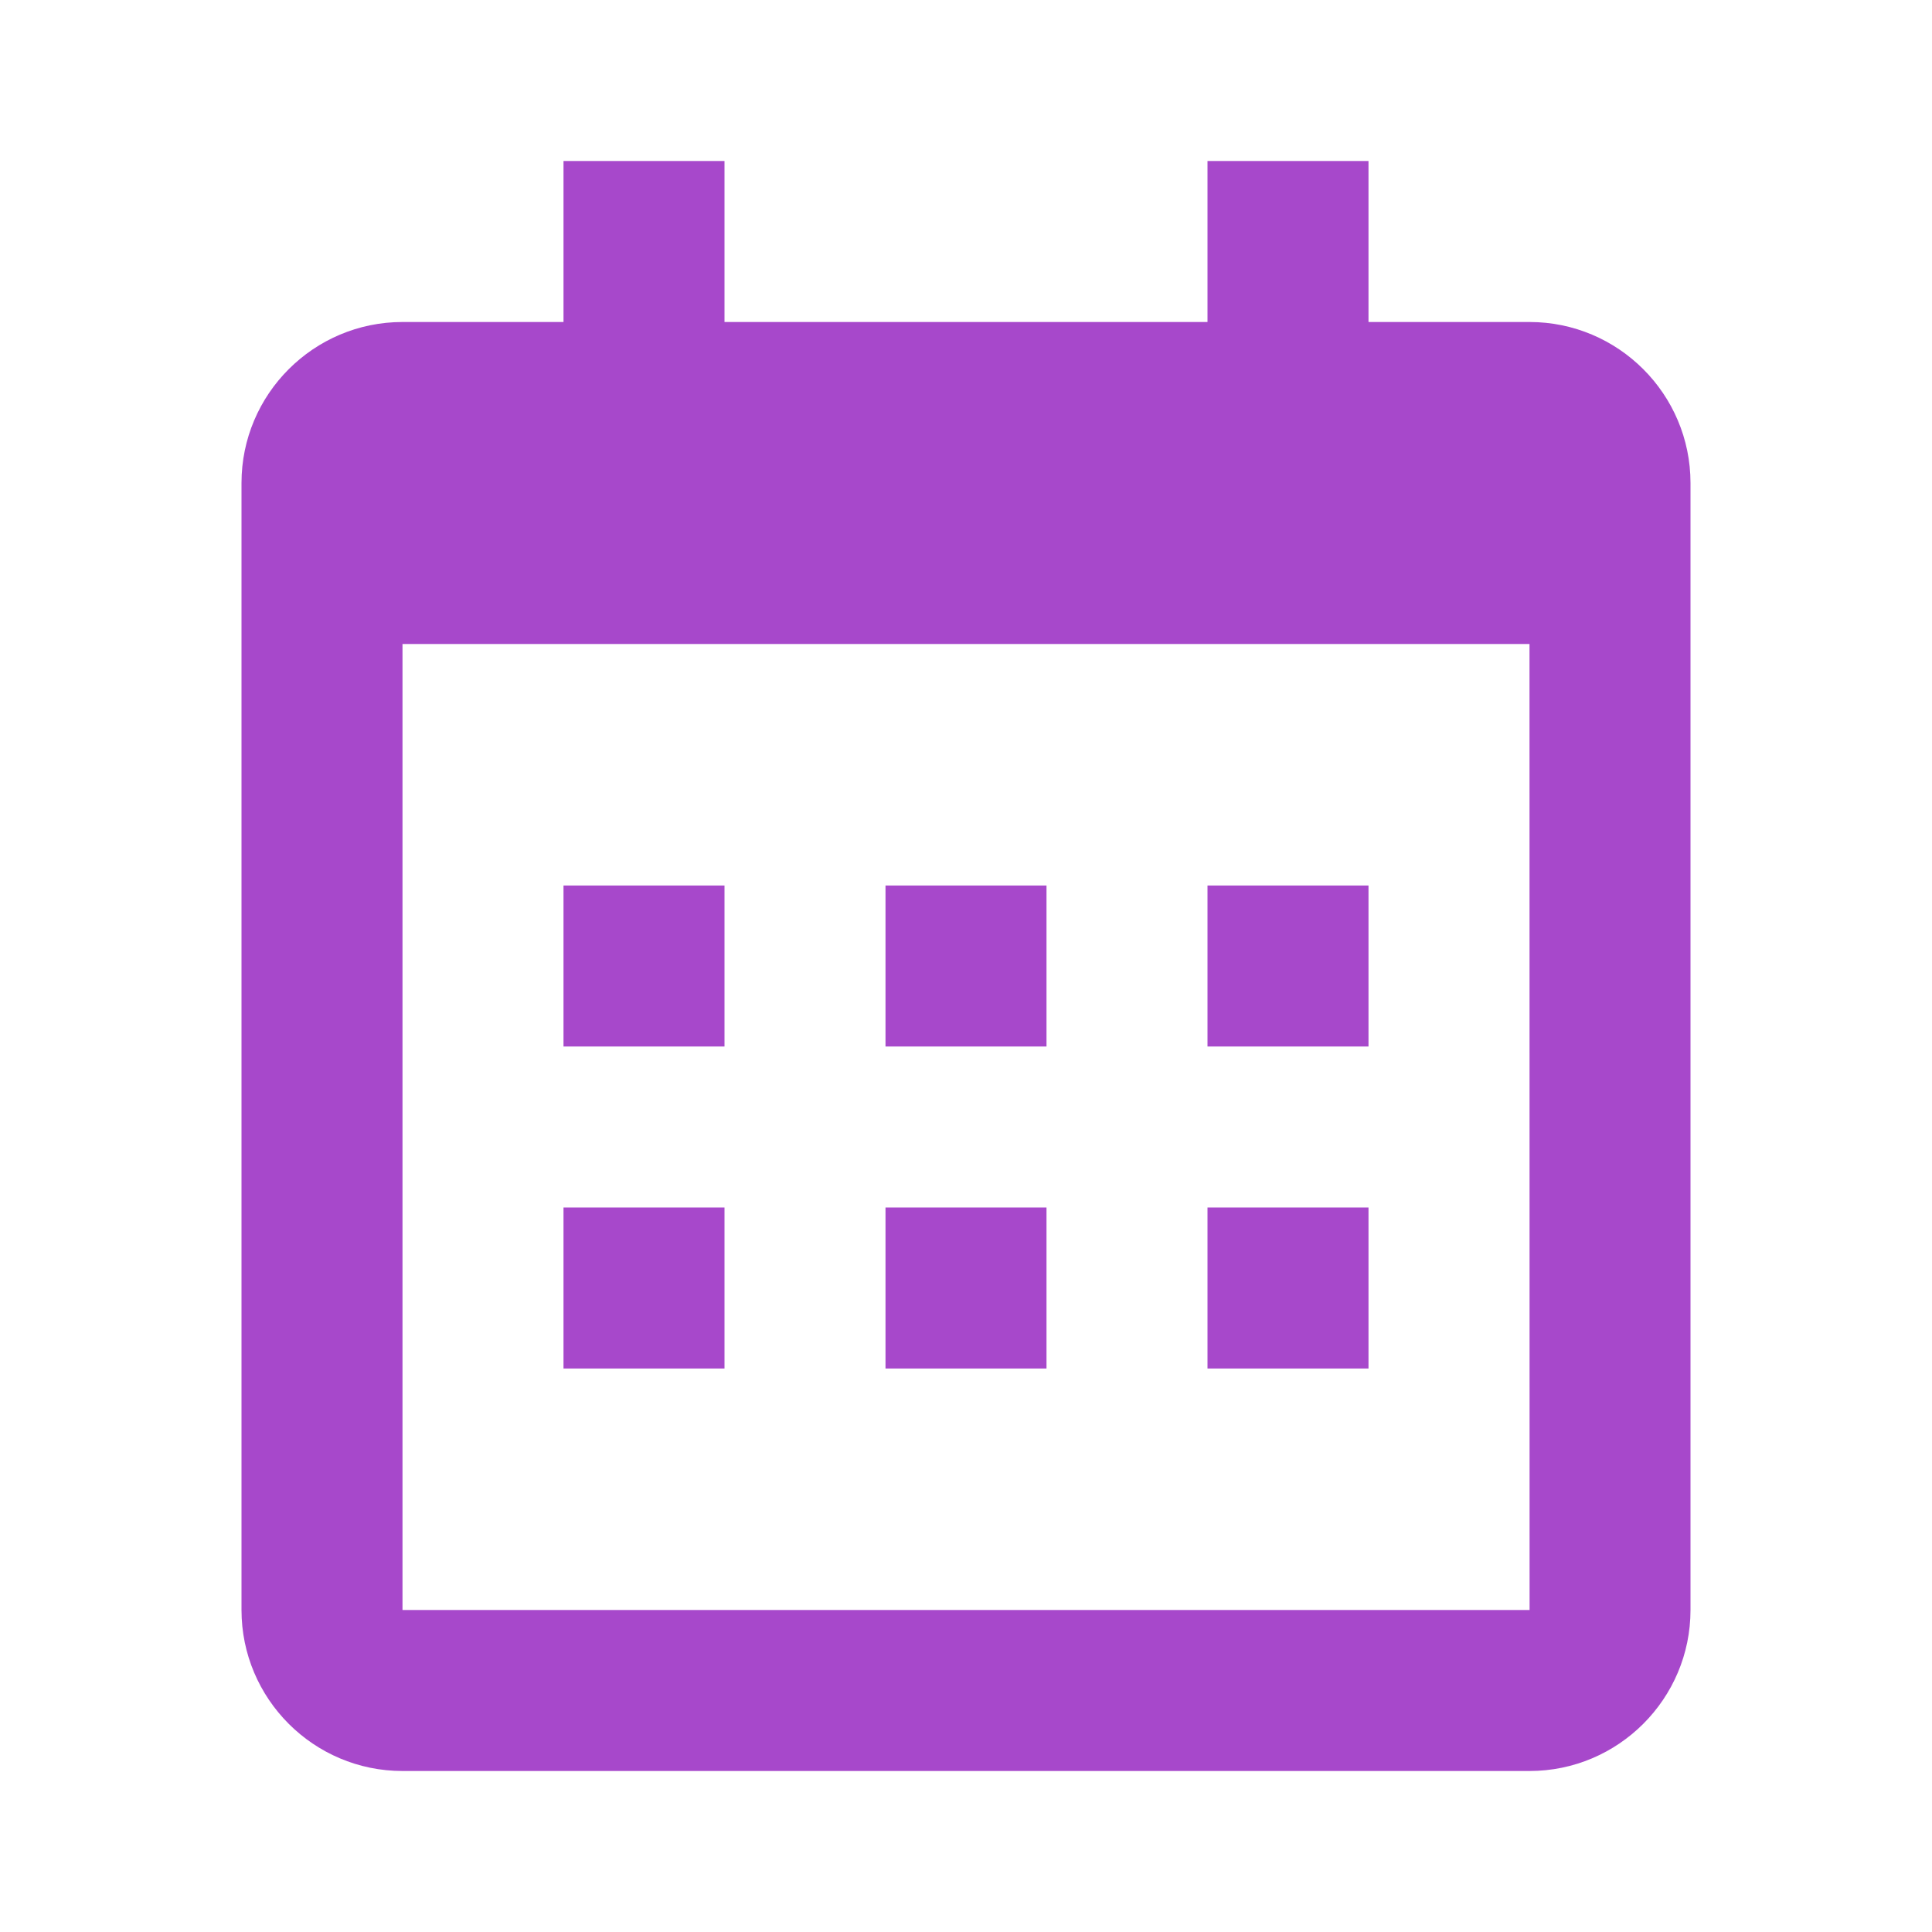
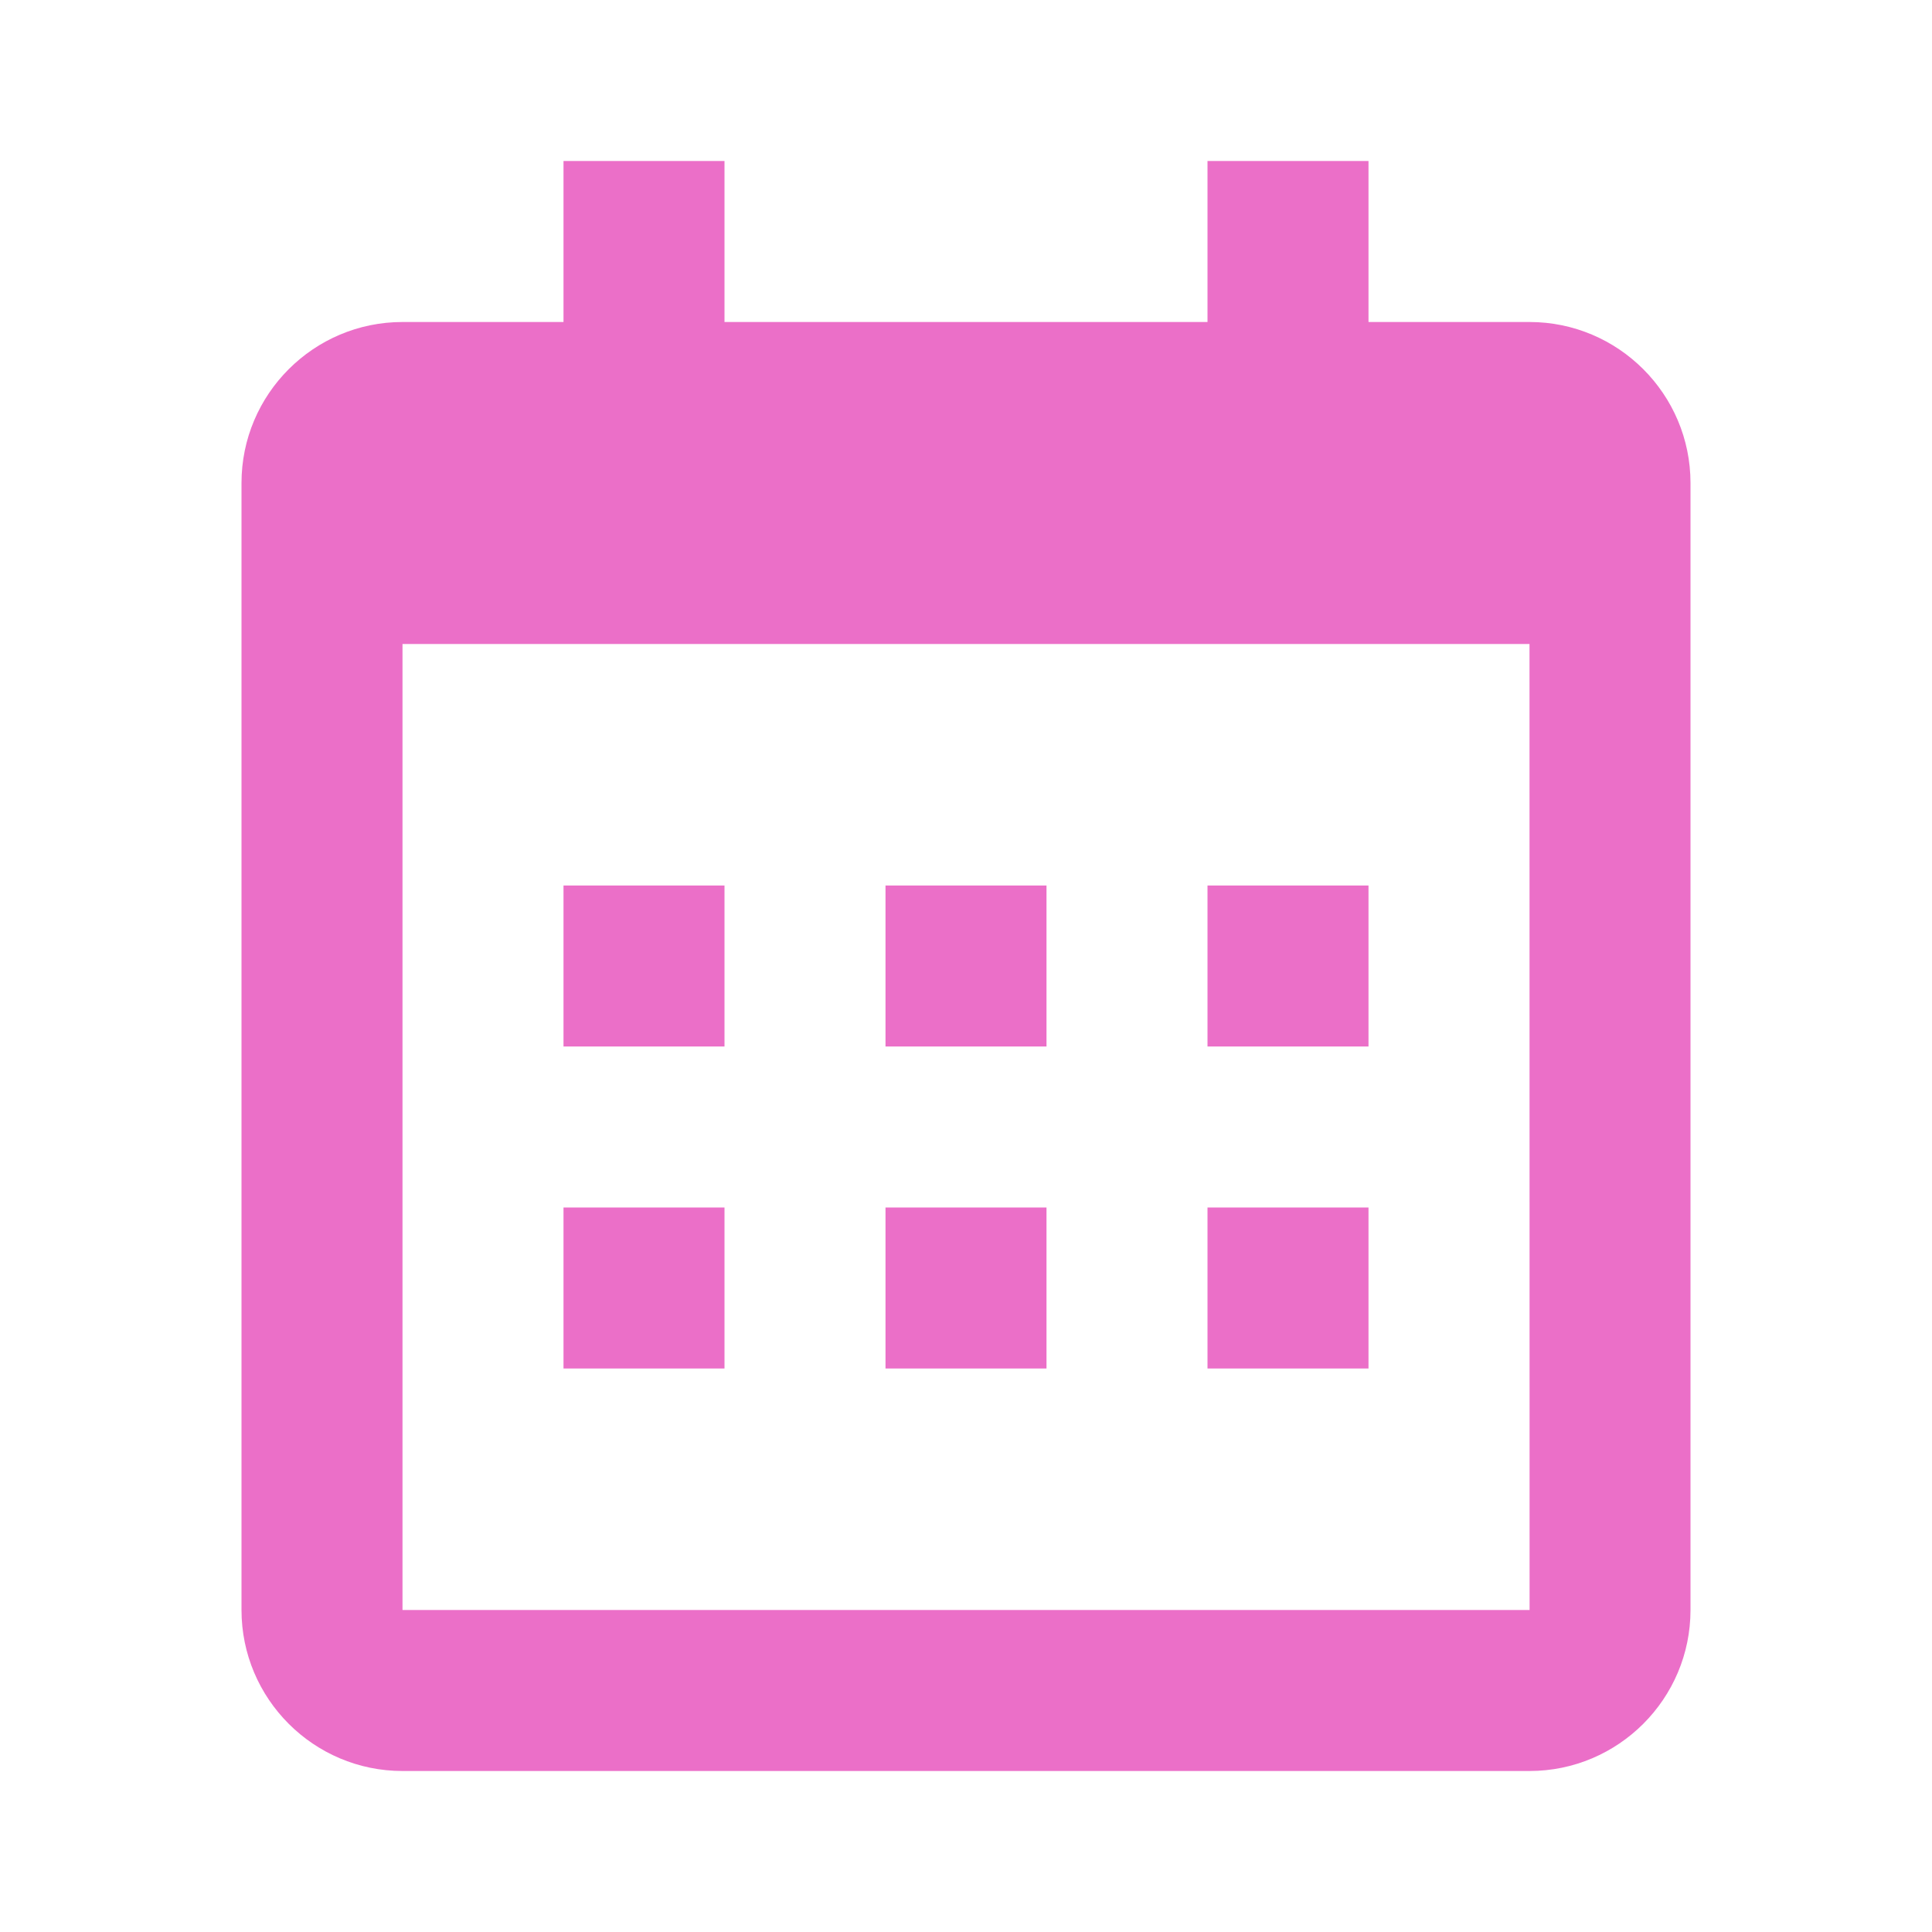
<svg xmlns="http://www.w3.org/2000/svg" width="24" height="24" viewBox="0 0 24 24" fill="none">
-   <path d="M7 11H9V13H7V11ZM7 15H9V17H7V15ZM11 11H13V13H11V11ZM11 15H13V17H11V15ZM15 11H17V13H15V11ZM15 15H17V17H15V15Z" fill="#A748CB" />
-   <path d="M5 22H19C20.103 22 21 21.103 21 20V8V6C21 4.897 20.103 4 19 4H17V2H15V4H9V2H7V4H5C3.897 4 3 4.897 3 6V8V20C3 21.103 3.897 22 5 22ZM19 8L19.001 20H5V8H19Z" fill="#A748CB" />
+   <path d="M7 11H9V13H7V11ZM7 15H9V17H7V15ZM11 11H13V13H11V11ZM11 15H13V17H11V15ZM15 11H17V13H15V11ZM15 15H17V17H15V15Z" fill="#eb6fc8" />
+   <path d="M5 22H19C20.103 22 21 21.103 21 20V8V6C21 4.897 20.103 4 19 4H17V2H15V4H9V2H7V4H5C3.897 4 3 4.897 3 6V8V20C3 21.103 3.897 22 5 22ZM19 8L19.001 20H5V8H19Z" fill="#eb6fc8" />
</svg>
